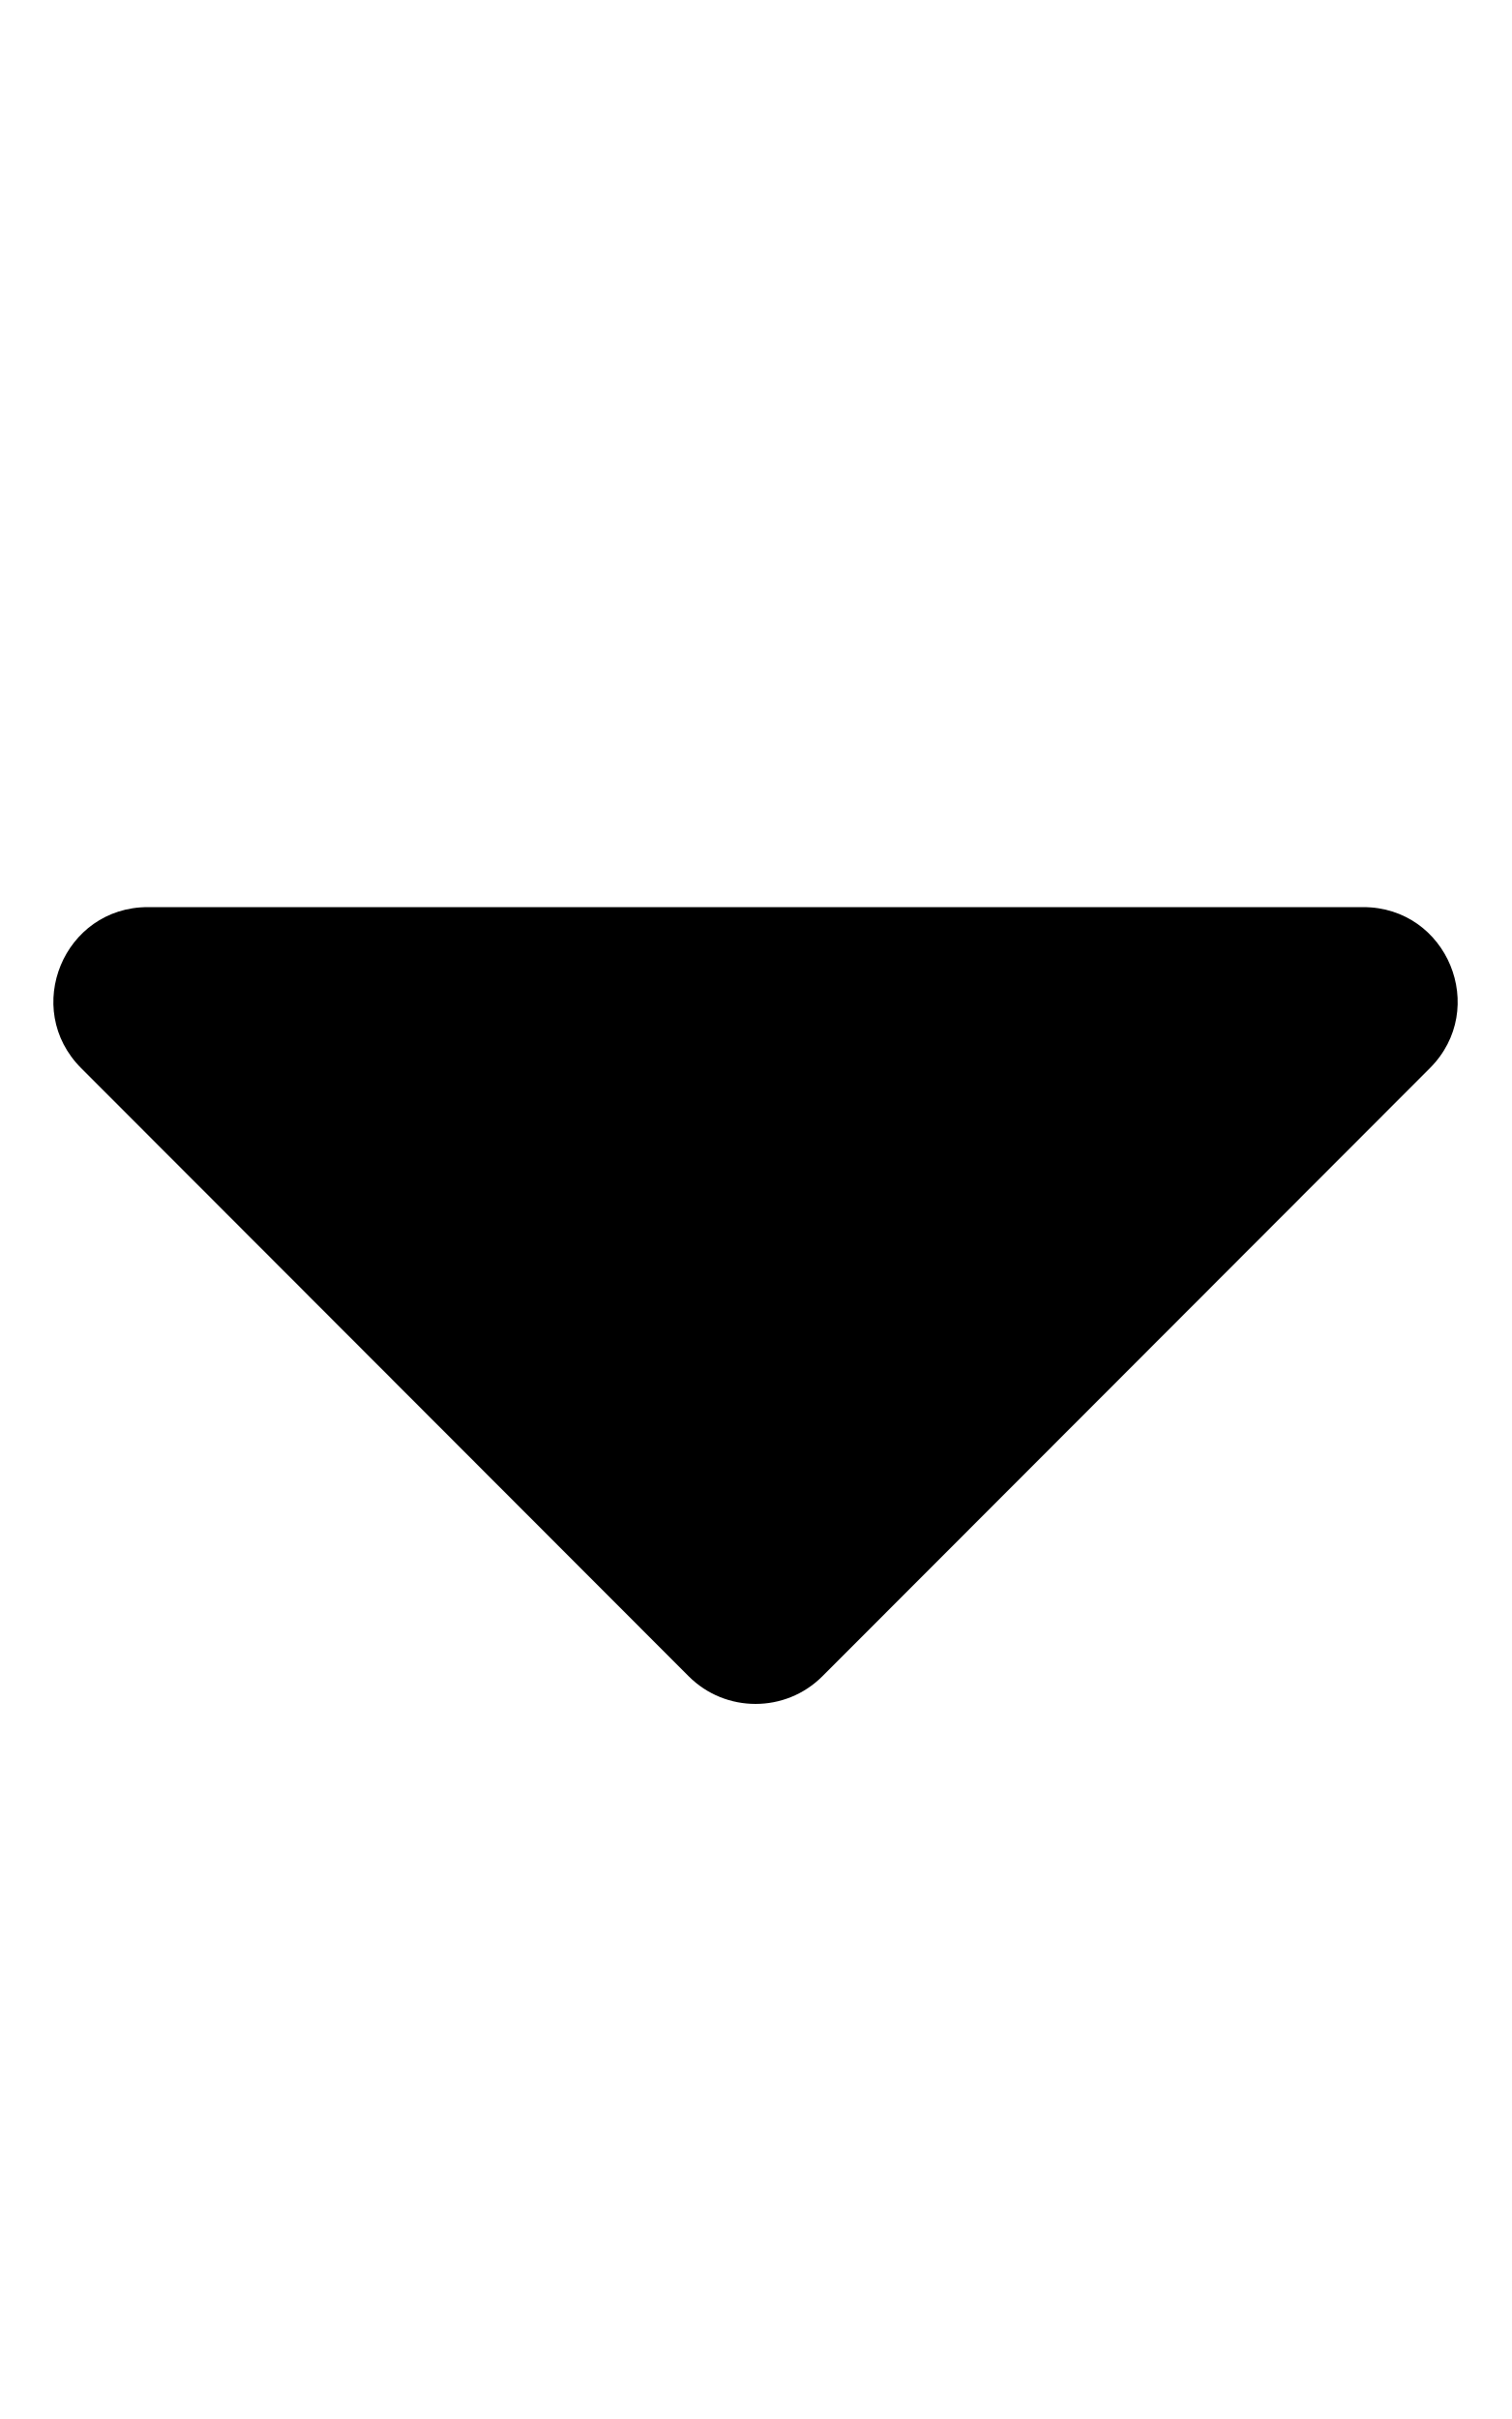
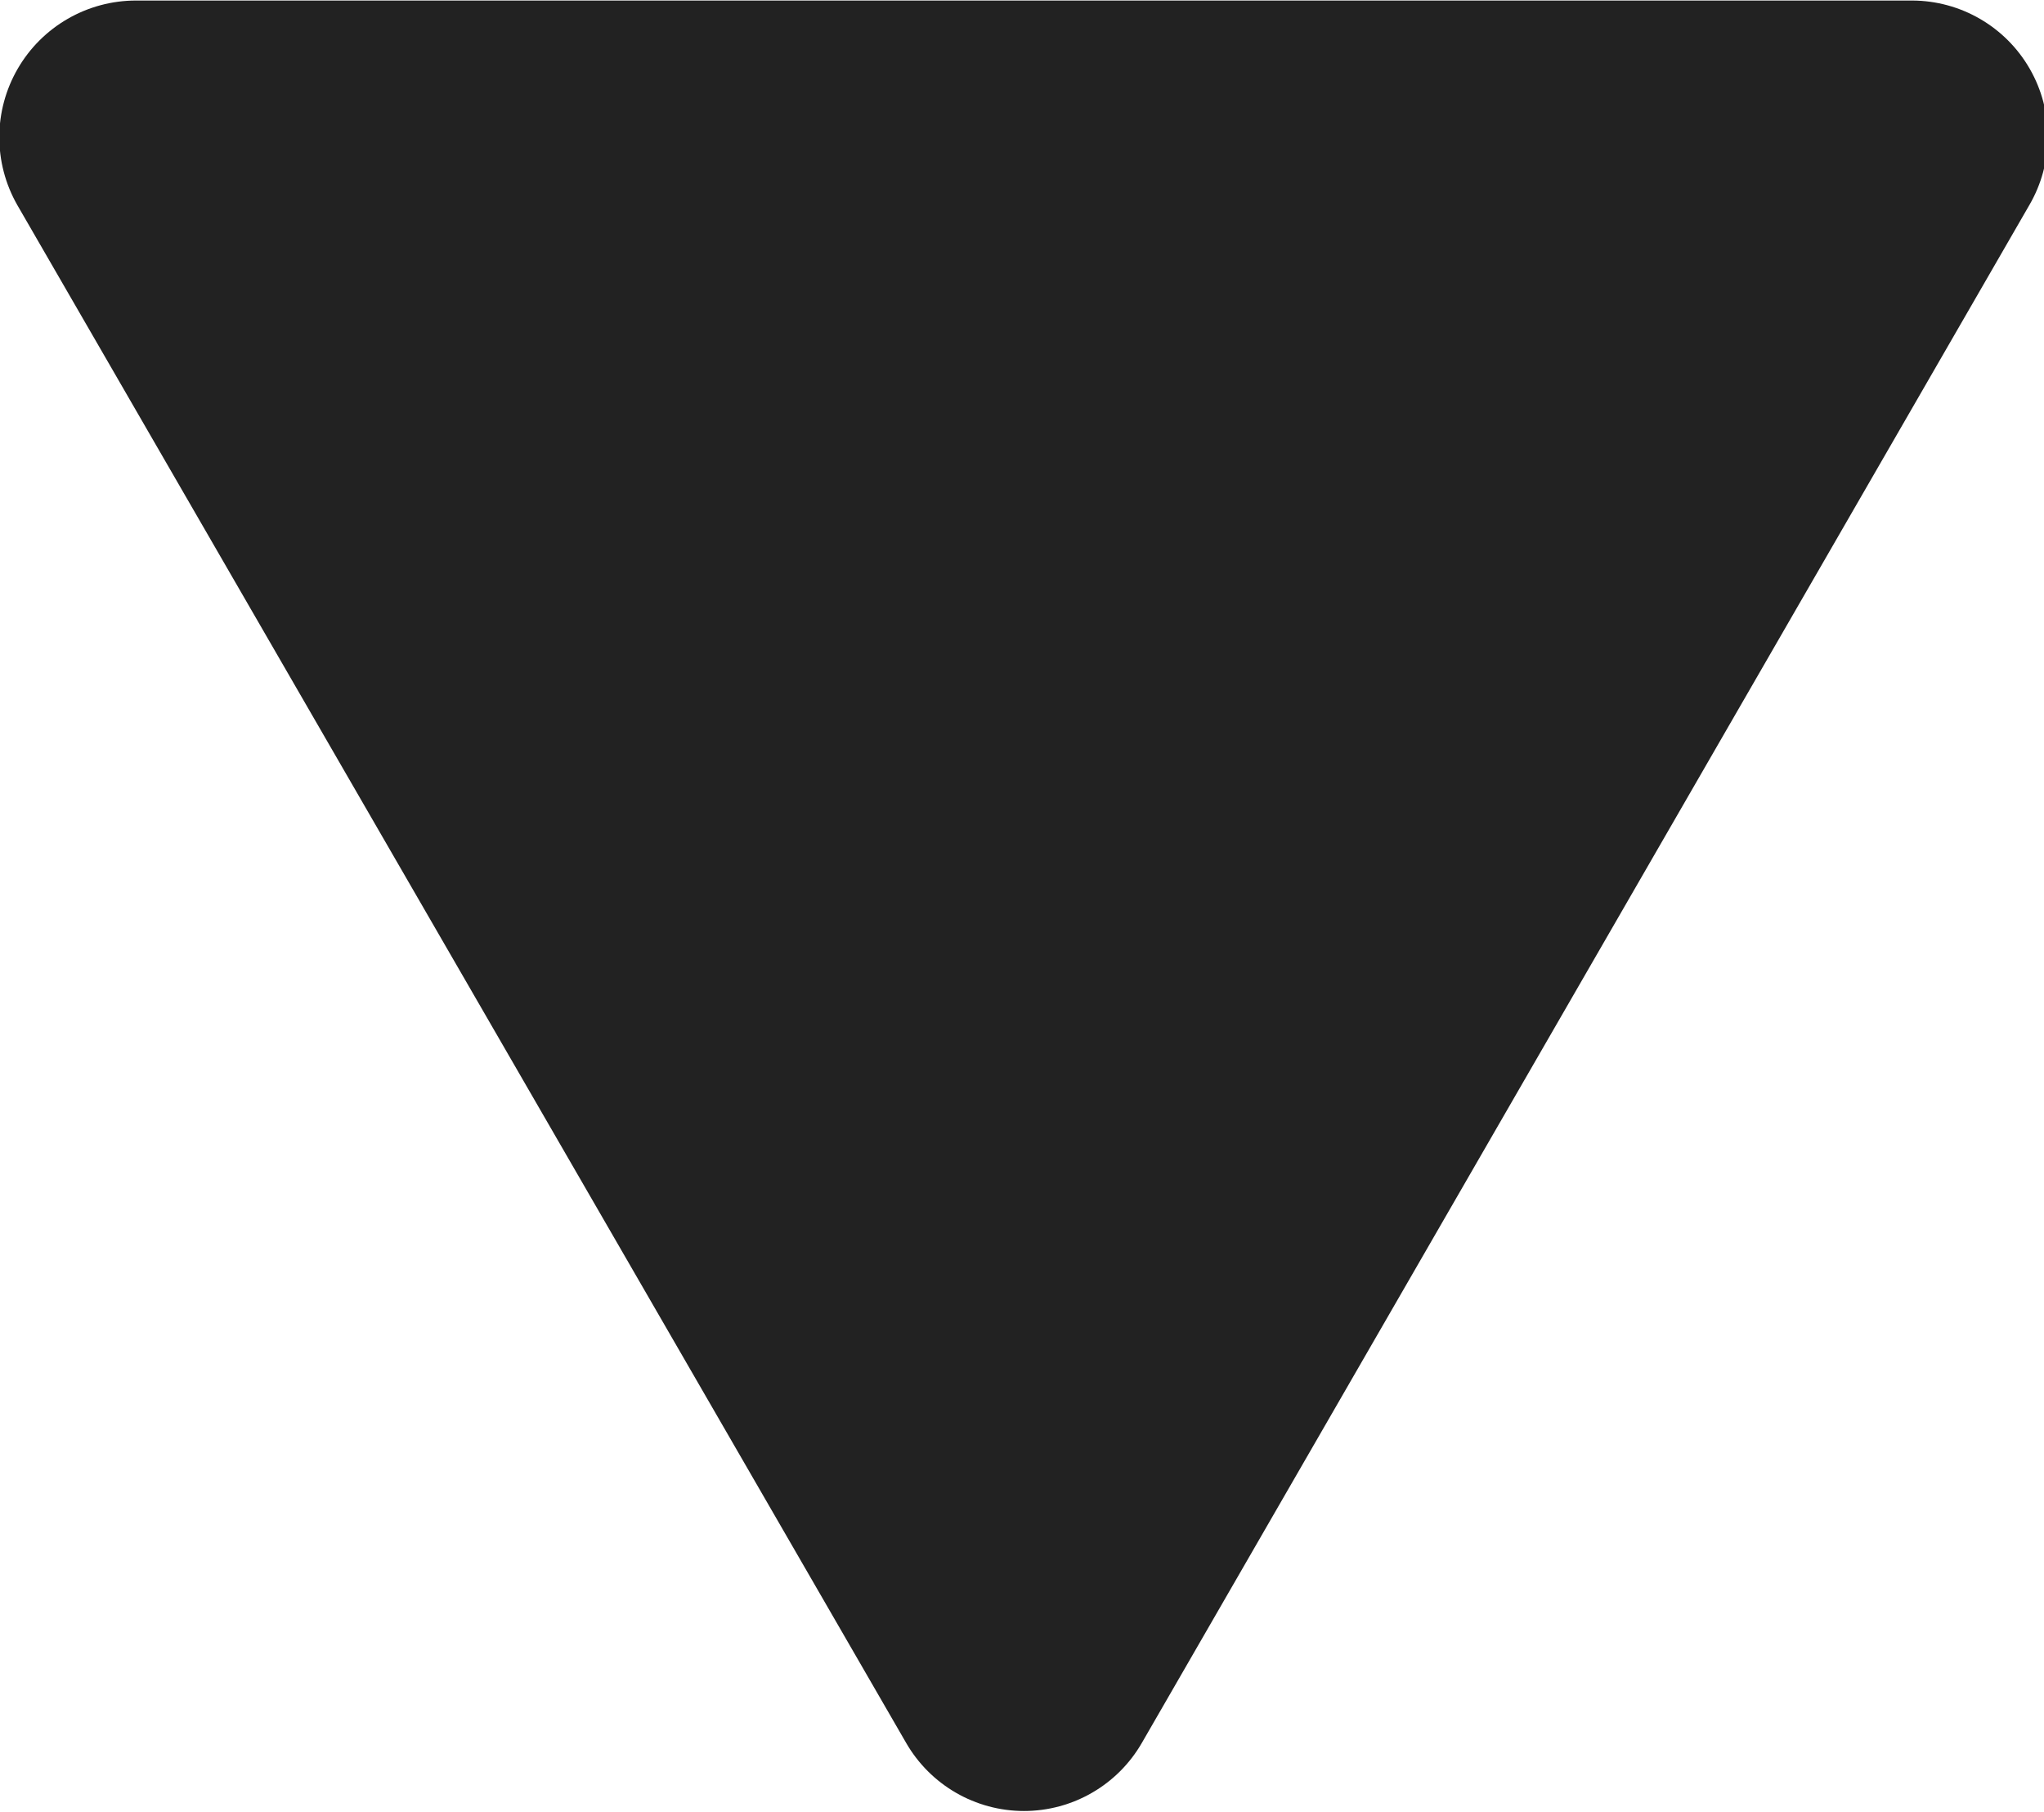
- <svg xmlns="http://www.w3.org/2000/svg" aria-hidden="true" focusable="false" data-prefix="fas" data-icon="caret-down" class="svg-inline--fa fa-caret-down fa-w-10" role="img" viewBox="0 0 320 512">
-   <path fill="currentColor" d="M31.3 192h257.3c17.8 0 26.7 21.5 14.1 34.1L174.1 354.8c-7.8 7.8-20.5 7.8-28.3 0L17.2 226.1C4.6 213.5 13.5 192 31.3 192z" />
+ <svg xmlns="http://www.w3.org/2000/svg" width="15.34" height="13.594" viewBox="0 0 15.34 13.594">
+   <defs>
+     <style>
+       .cls-1 {
+         fill: #222;
+         fill-rule: evenodd;
+       }
+     </style>
+   </defs>
+   <path id="arrwo" class="cls-1" d="M2213.85,394.453l6.66-11.539a1.021,1.021,0,0,0-.88-1.535H2206.3a1.026,1.026,0,0,0-.89,1.535l6.67,11.539A1.021,1.021,0,0,0,2213.85,394.453Z" transform="translate(-2205.28 -381.375)" />
</svg>
